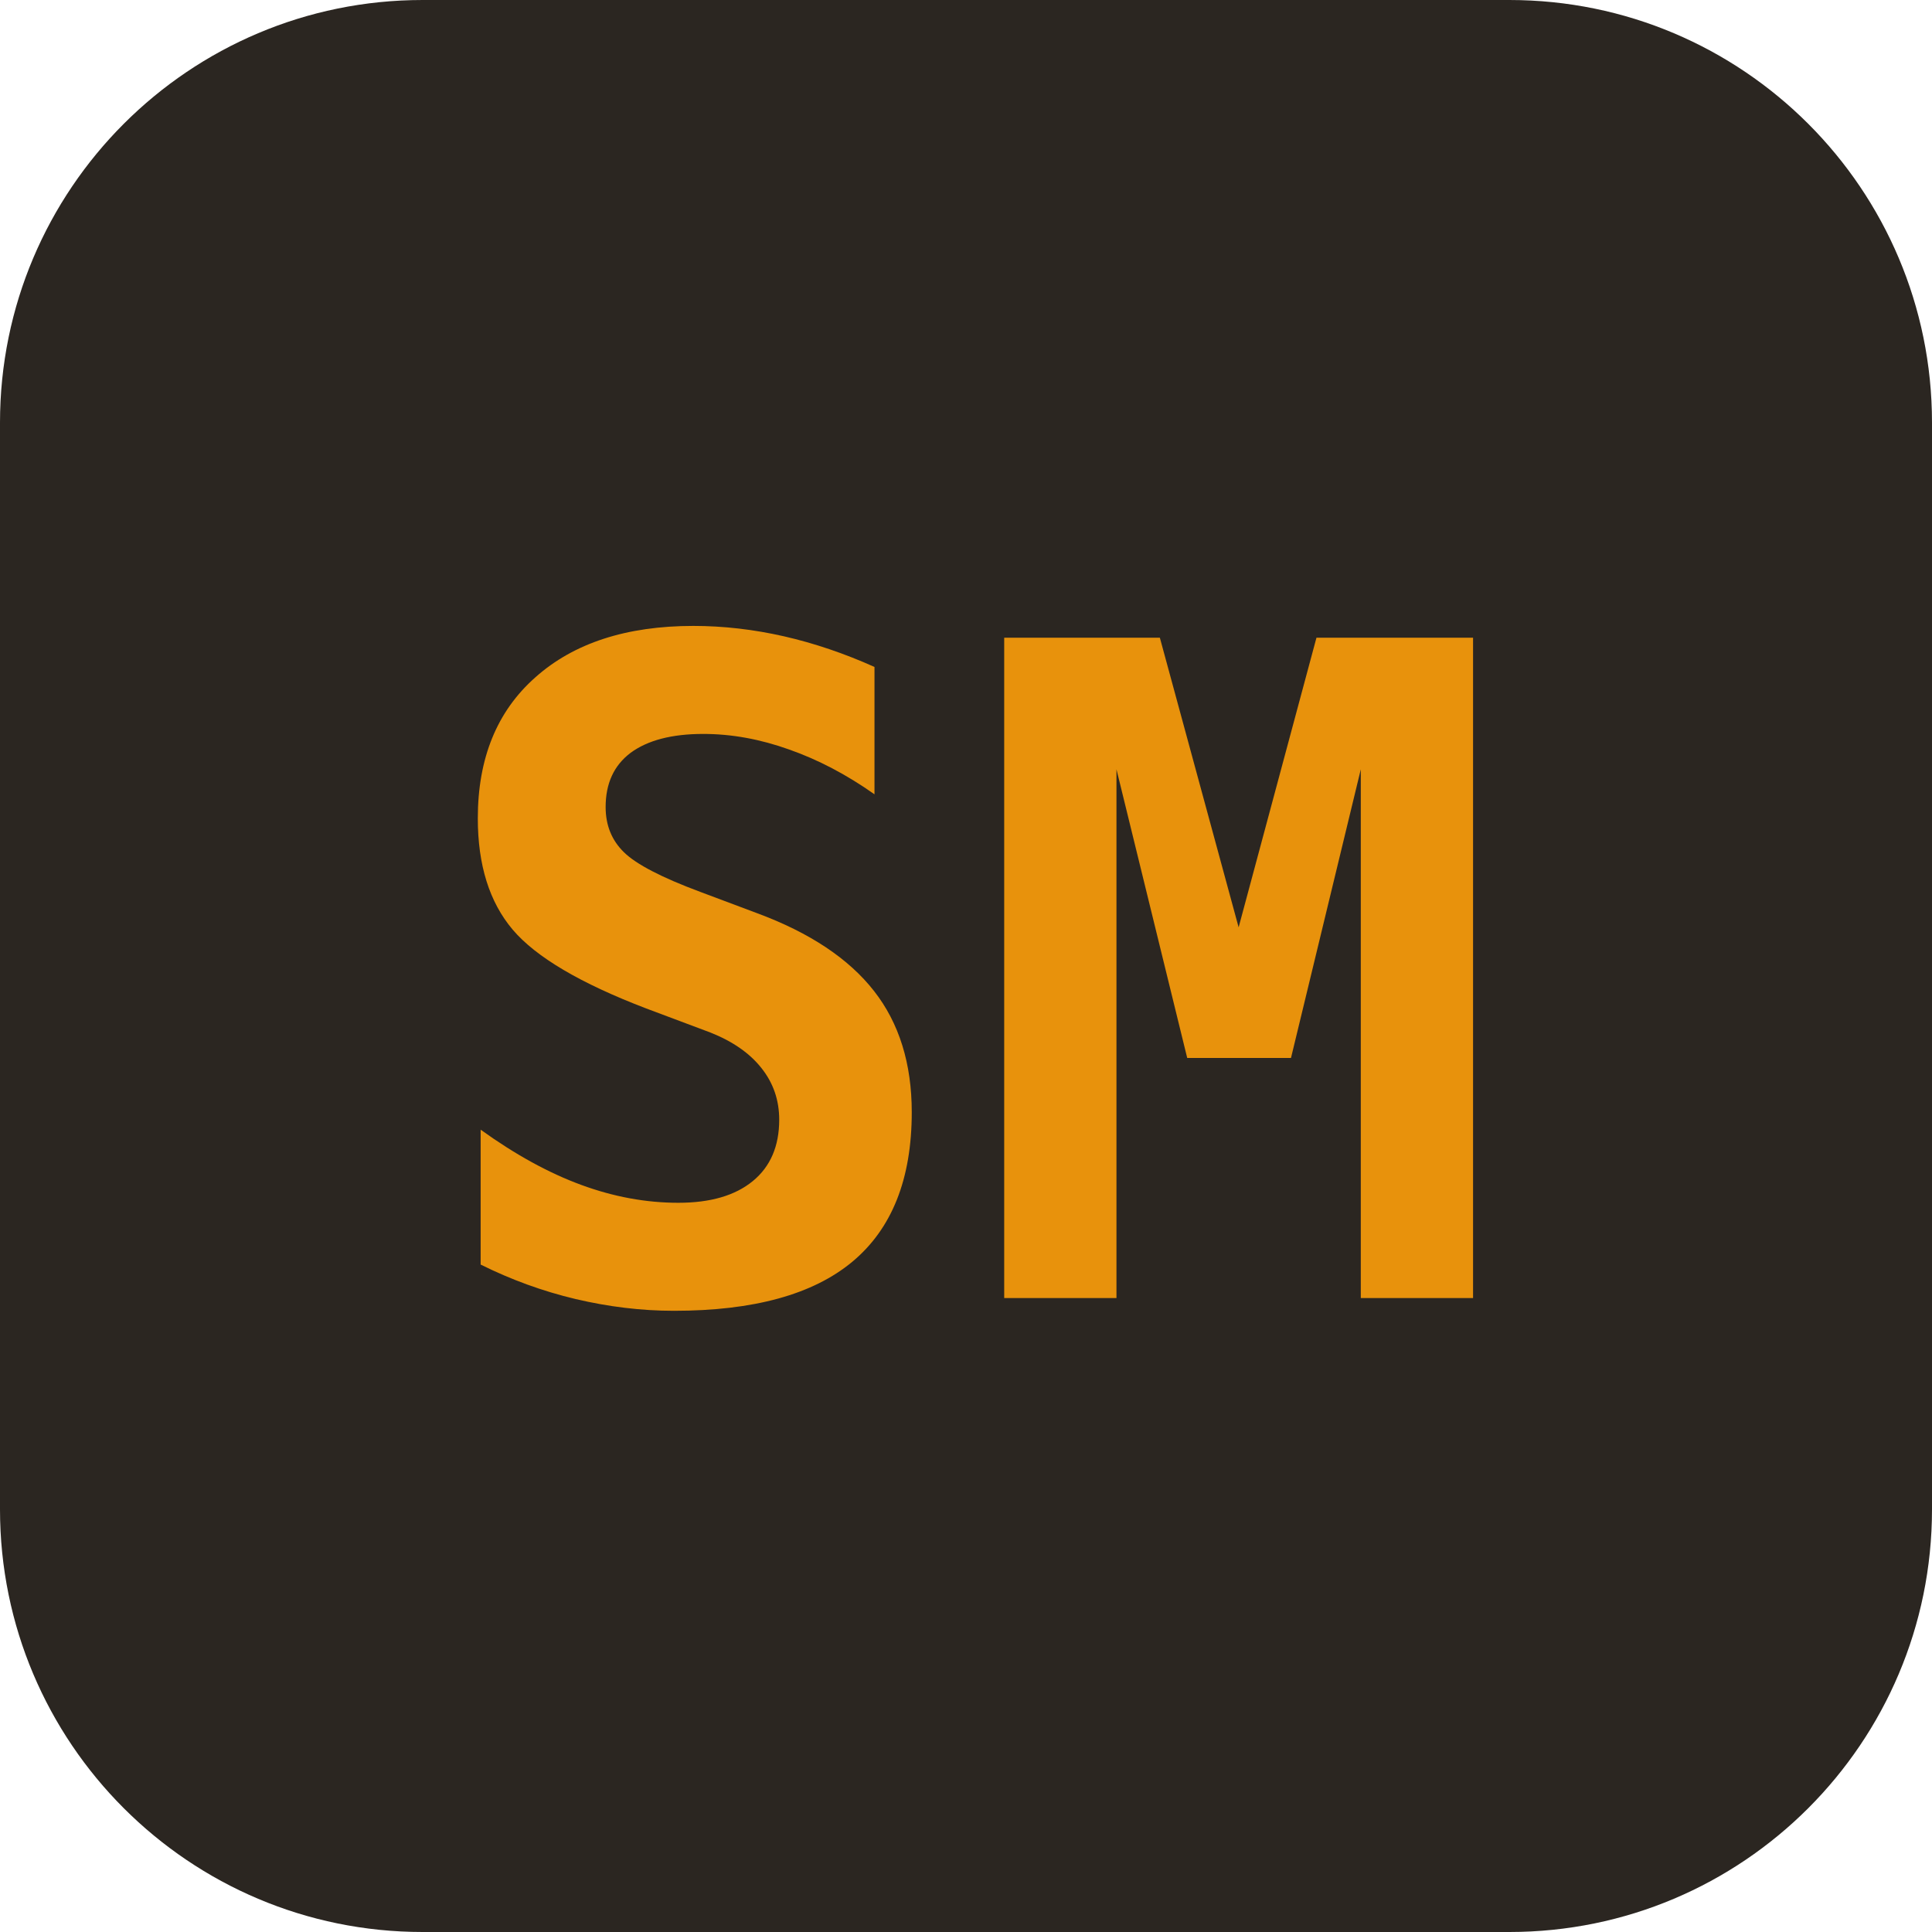
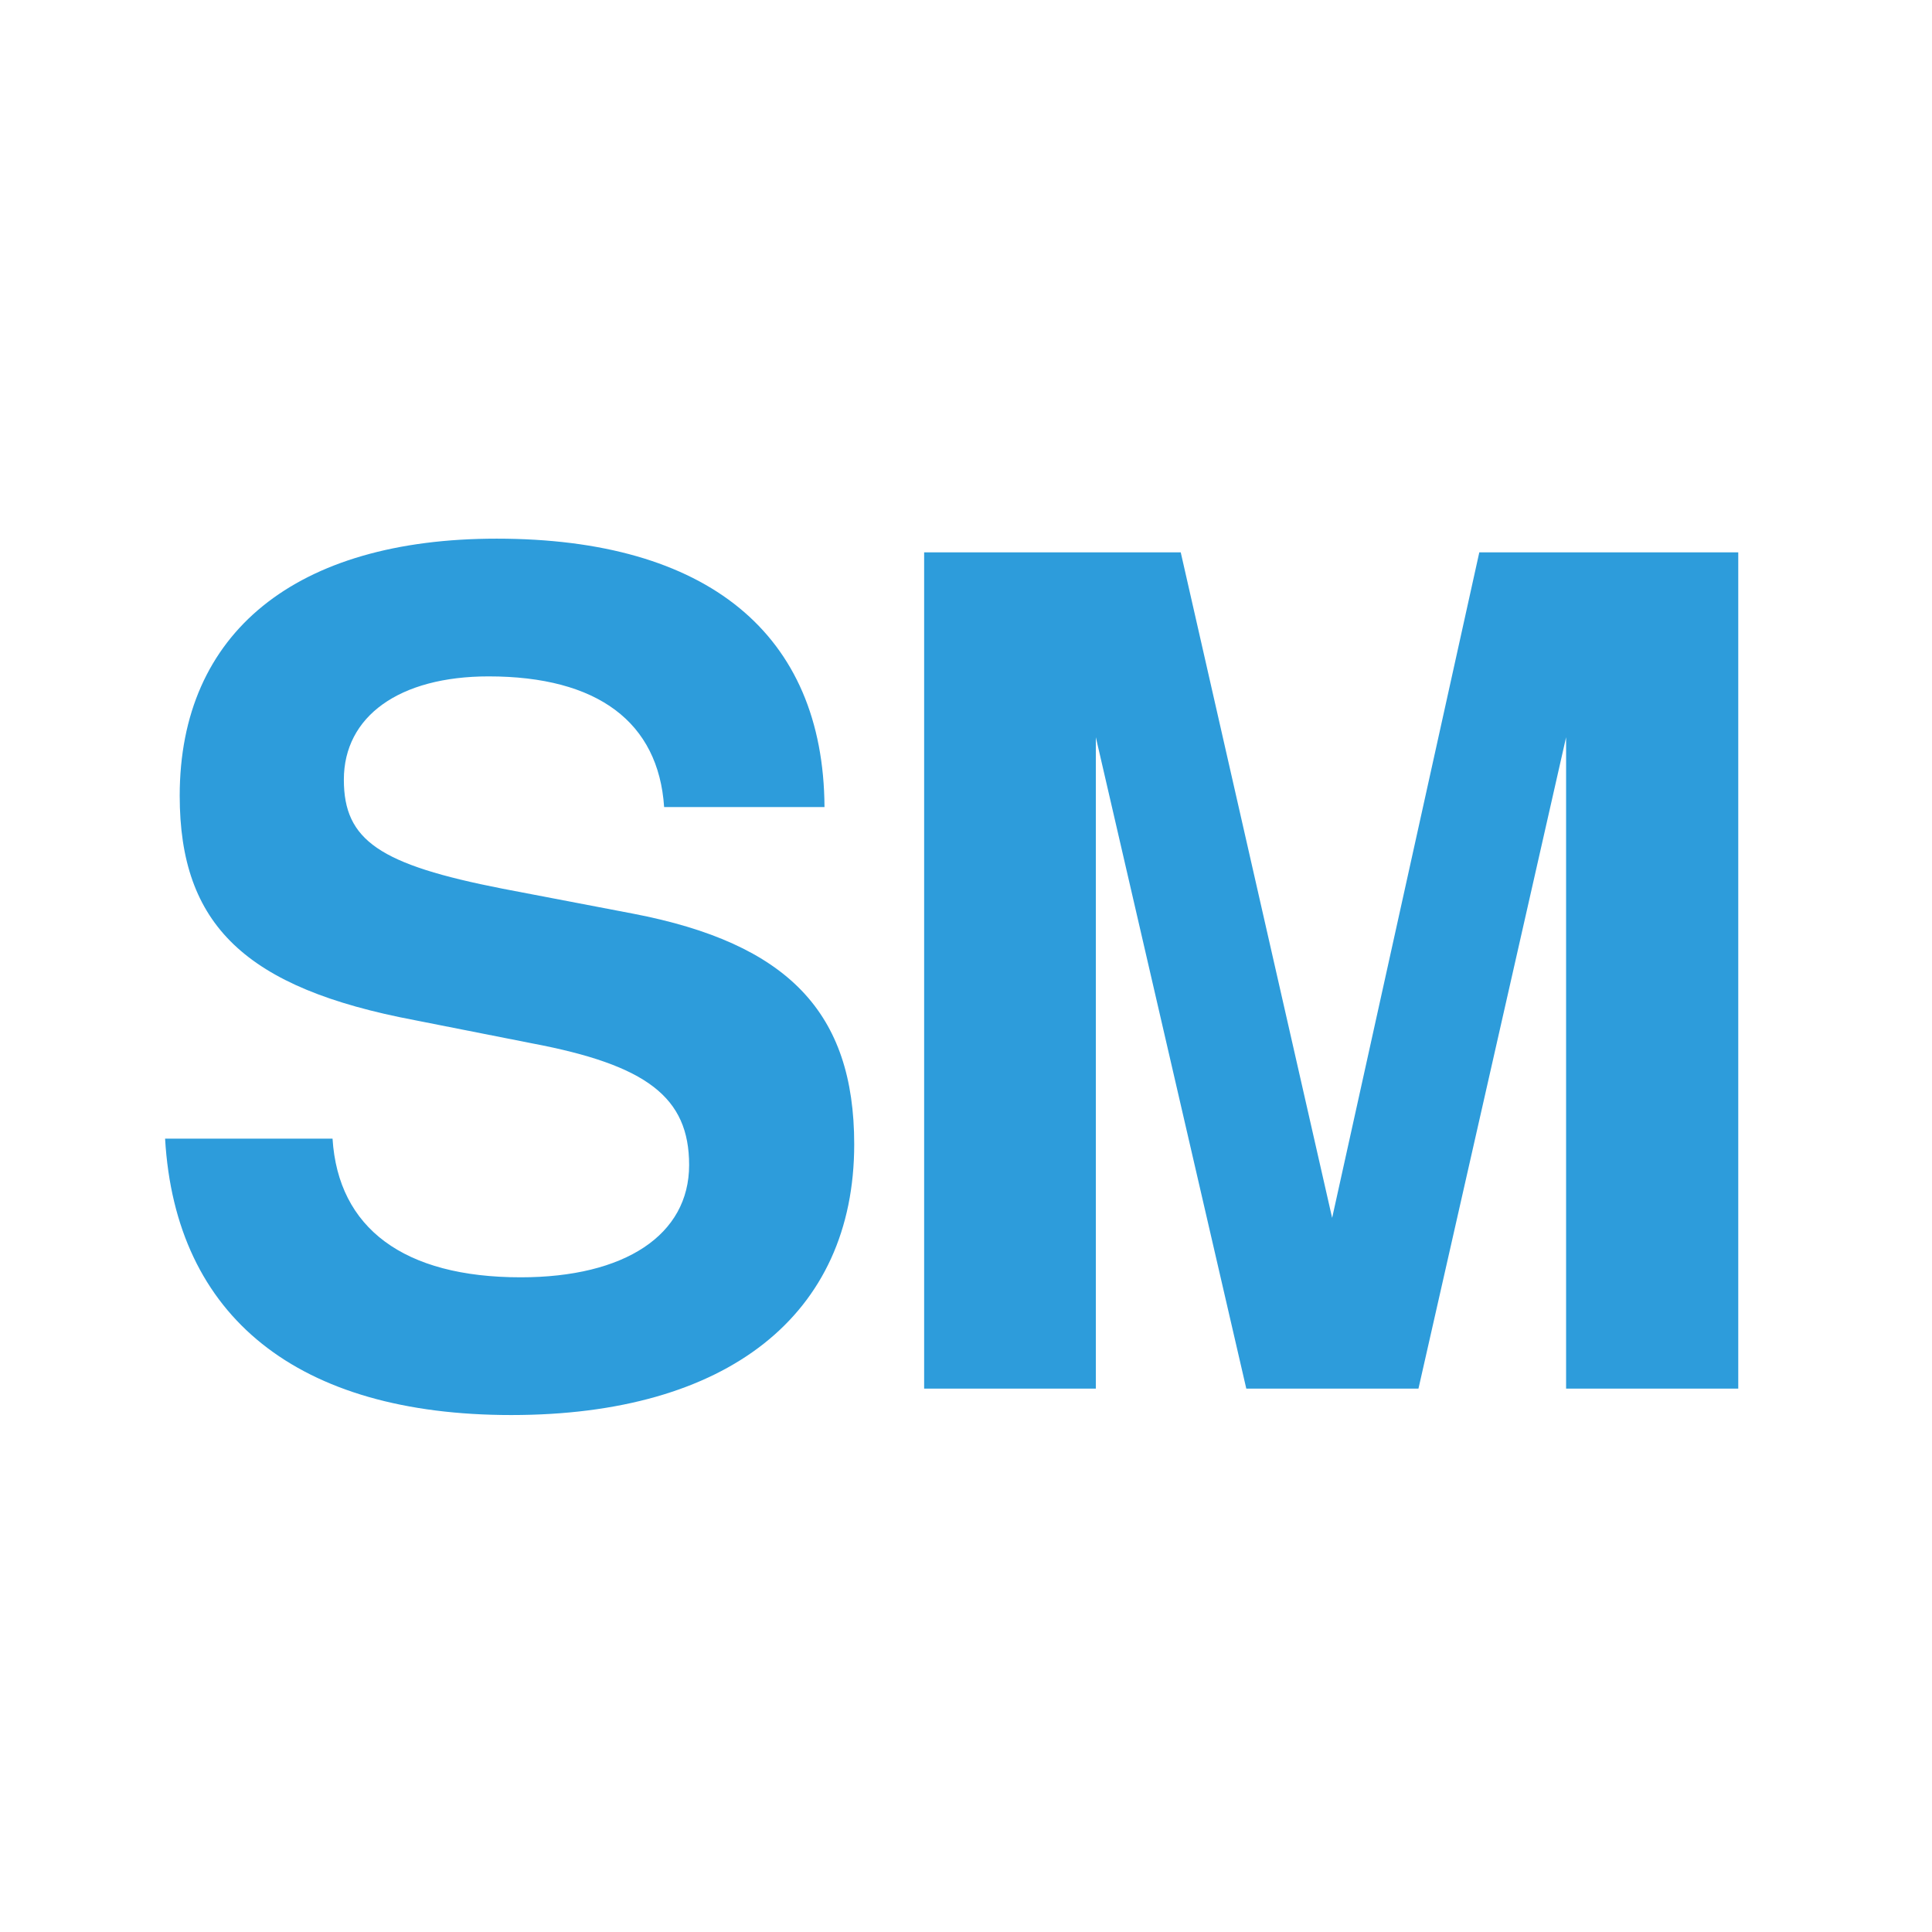
<svg xmlns="http://www.w3.org/2000/svg" viewBox="0 0 64 64" width="64" height="64">
-   <rect width="64" height="64" rx="14" fill="#2b2621" />
-   <text x="32" y="43" text-anchor="middle" font-family="ui-monospace, 'SF Mono', Menlo, monospace" font-size="30" font-weight="700" fill="#e8920c">SM</text>
+   <text x="32" y="46" text-anchor="middle" font-family="Helvetica Neue, Helvetica, Arial, sans-serif" font-size="38" font-weight="700" letter-spacing="-1.5" fill="#2d9cdb">SM</text>
</svg>
